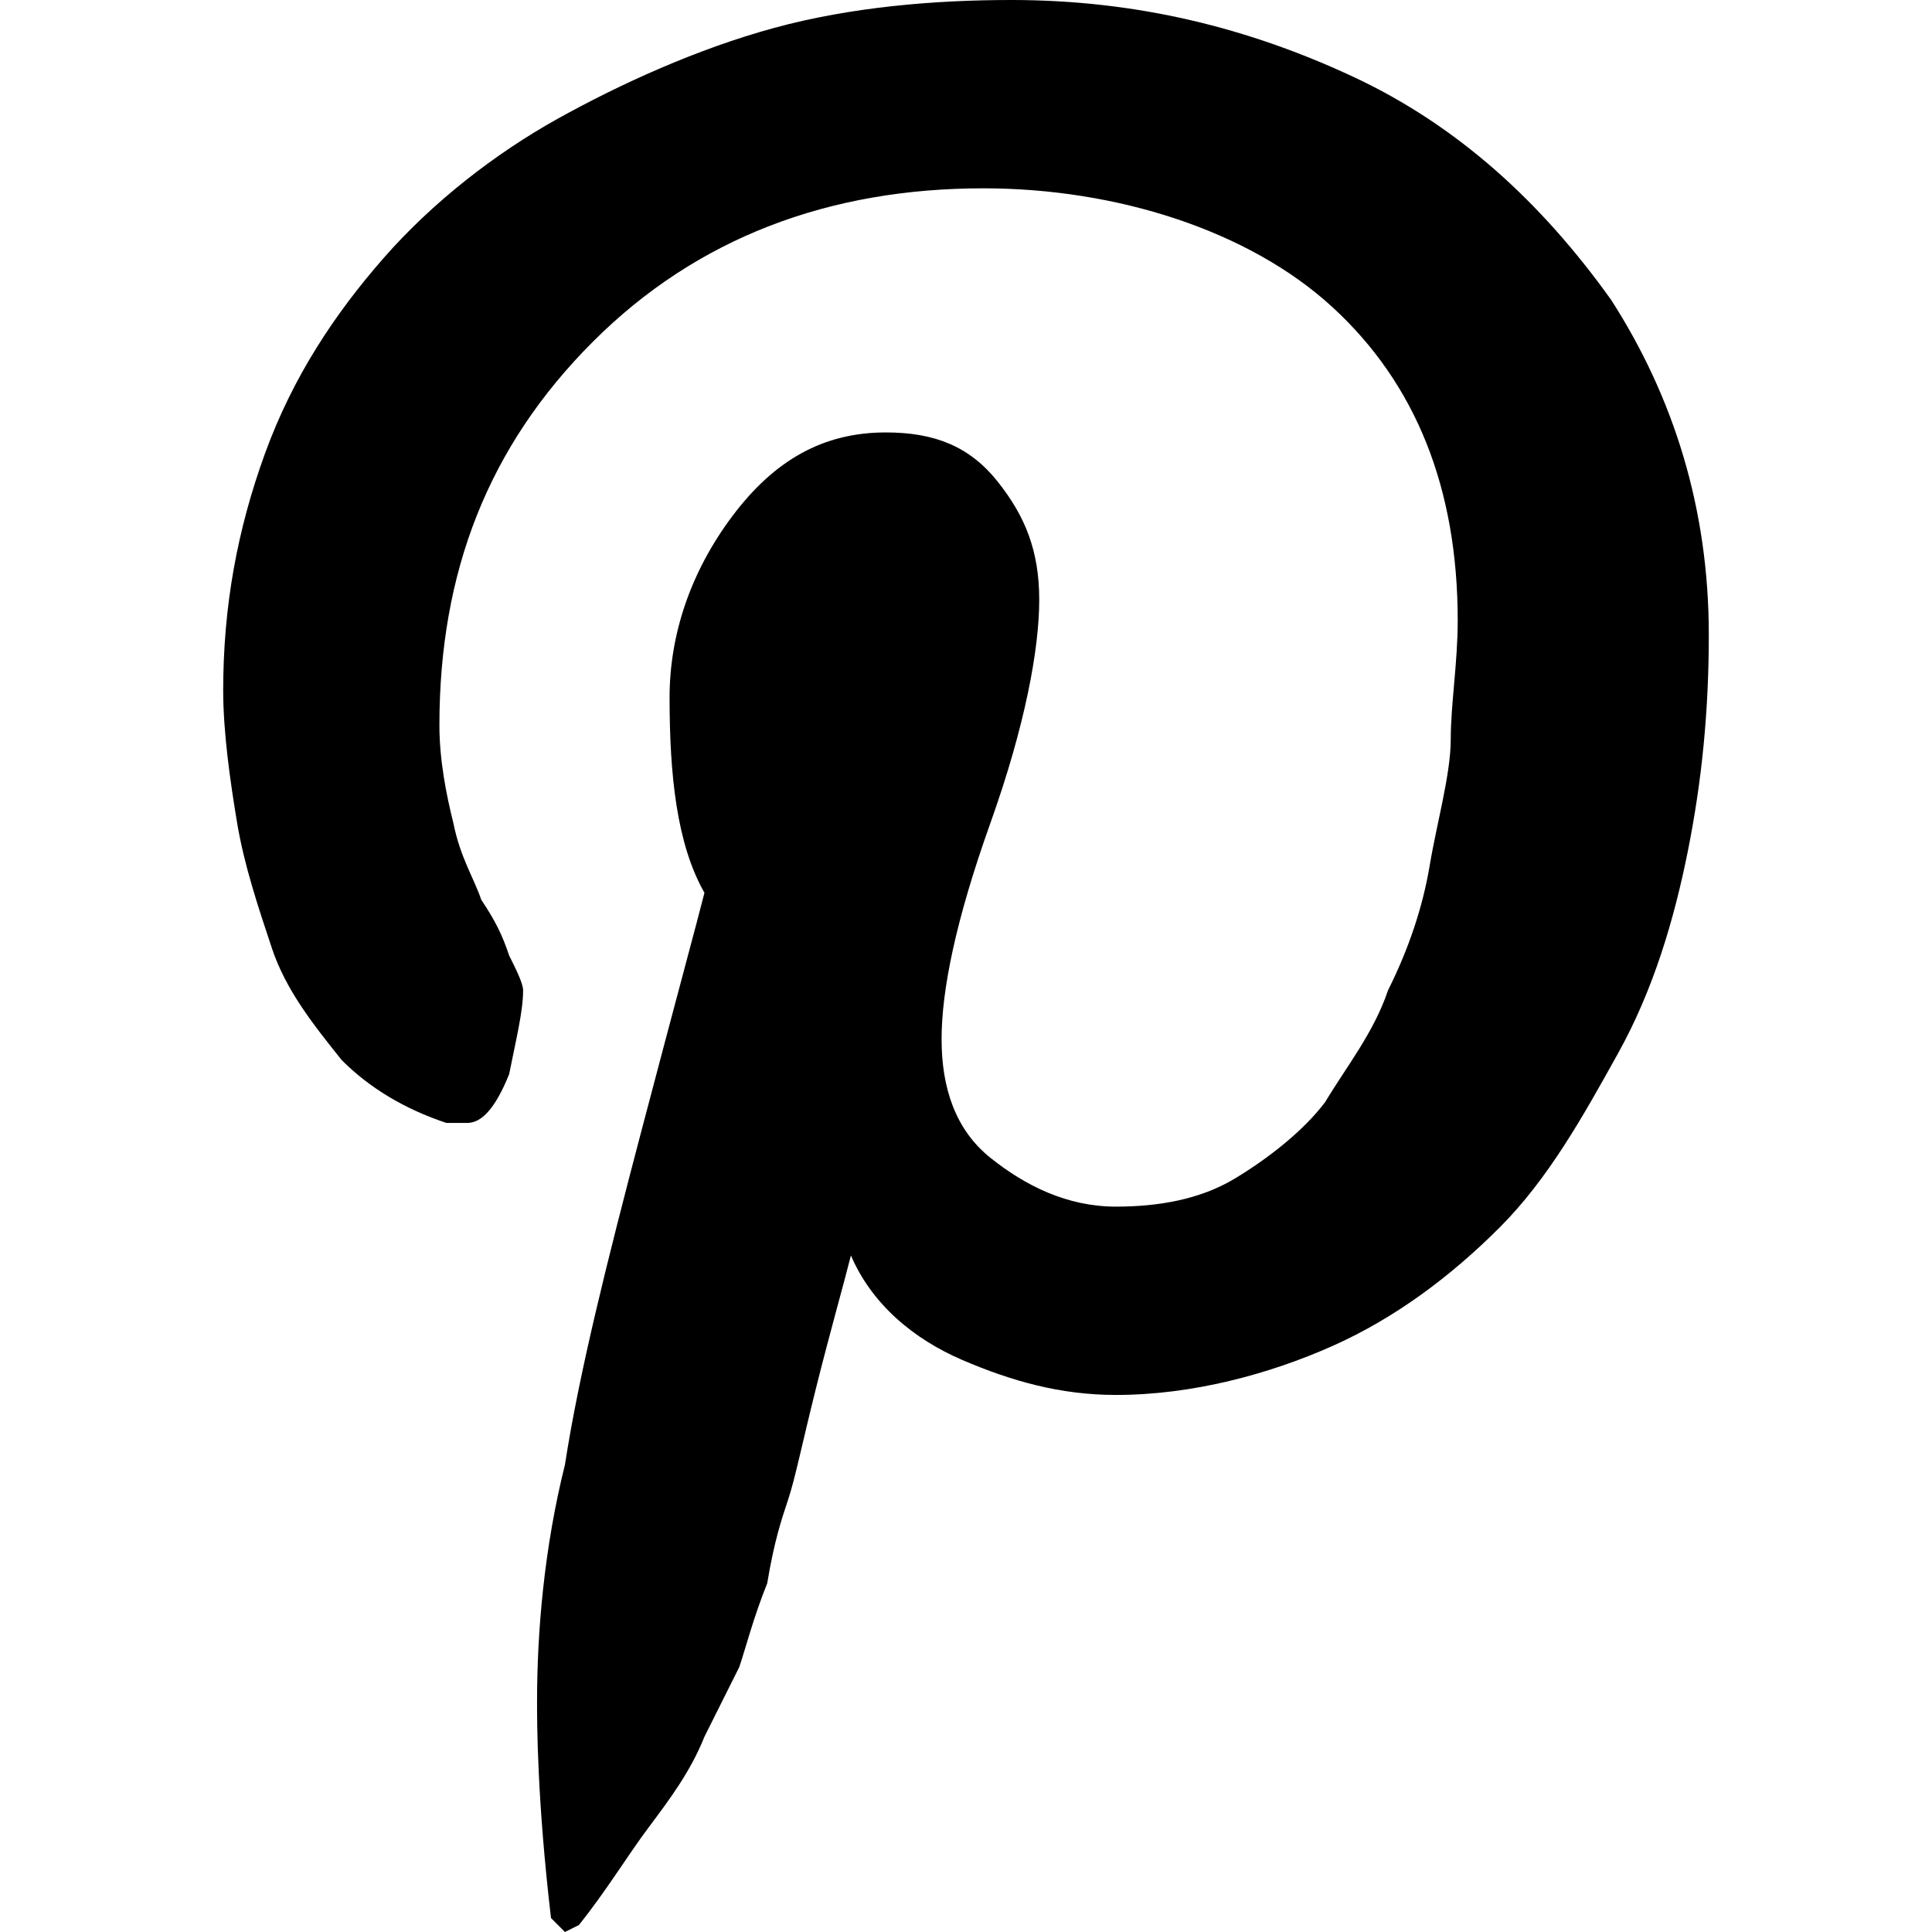
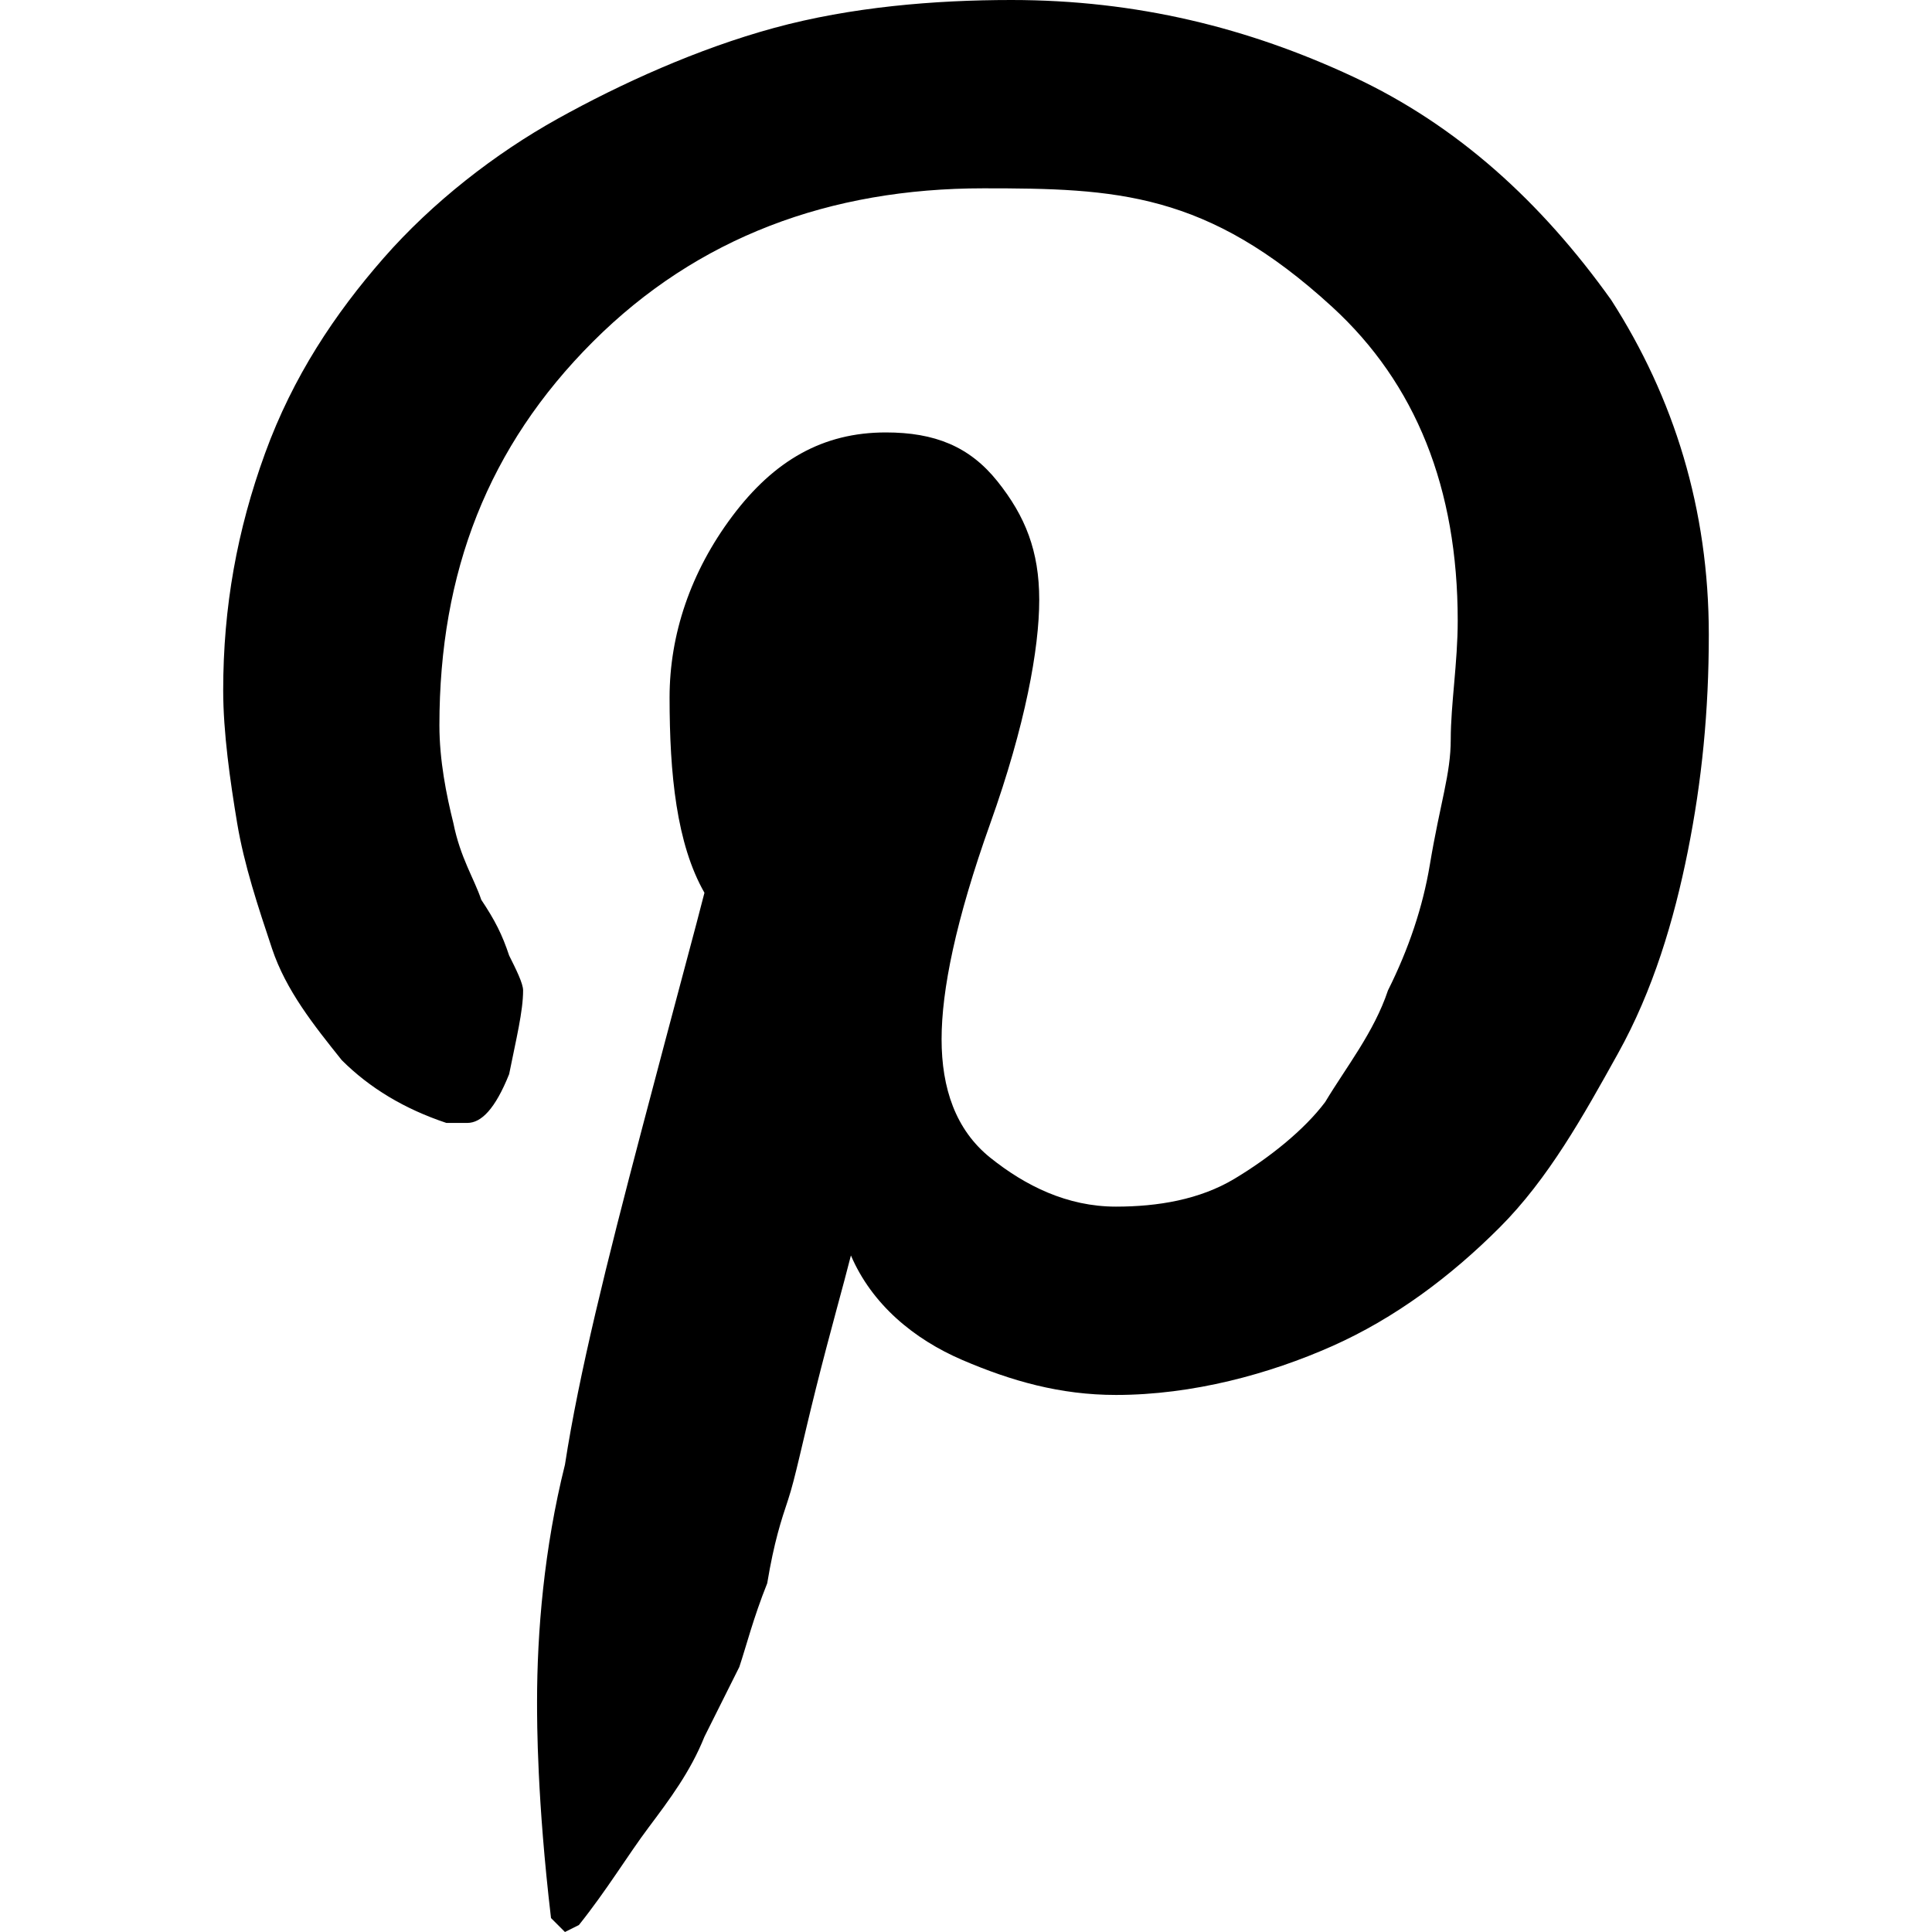
- <svg xmlns="http://www.w3.org/2000/svg" version="1.1" x="0px" y="0px" viewBox="0 0 27.7 27.7" style="enable-background:new 0 0 27.7 27.7" xml:space="preserve">
-   <path d="M3.2,9.9c0-1.2,0.2-2.3,0.6-3.4s1-2,1.7-2.8s1.6-1.5,2.5-2s2-1,3.1-1.3S13.4,0,14.5,0c1.8,0,3.4,0.4,4.9,1.1  s2.7,1.8,3.7,3.2c0.9,1.4,1.4,3,1.4,4.8c0,1.1-0.1,2.1-0.3,3.1s-0.5,2-1,2.9s-1,1.8-1.7,2.5c-0.7,0.7-1.5,1.3-2.4,1.7S17.1,20,16,20  c-0.8,0-1.5-0.2-2.2-0.5s-1.3-0.8-1.6-1.5c-0.1,0.4-0.3,1.1-0.5,1.9s-0.3,1.3-0.4,1.6s-0.2,0.6-0.3,1.2c-0.2,0.5-0.3,0.9-0.4,1.2  c-0.1,0.2-0.3,0.6-0.5,1c-0.2,0.5-0.5,0.9-0.8,1.3c-0.3,0.4-0.6,0.9-1,1.4l-0.2,0.1l-0.2-0.2c-0.2-1.7-0.2-2.8-0.2-3.1  c0-1,0.1-2.2,0.4-3.4c0.2-1.3,0.6-2.9,1.1-4.8c0.5-1.9,0.8-3,0.9-3.4c-0.4-0.7-0.5-1.7-0.5-2.8c0-0.9,0.3-1.8,0.9-2.6  s1.3-1.2,2.2-1.2c0.7,0,1.2,0.2,1.6,0.7c0.4,0.5,0.6,1,0.6,1.7c0,0.7-0.2,1.8-0.7,3.2s-0.7,2.4-0.7,3.1c0,0.7,0.2,1.3,0.7,1.7  s1.1,0.7,1.8,0.7c0.6,0,1.2-0.1,1.7-0.4c0.5-0.3,1-0.7,1.3-1.1c0.3-0.5,0.7-1,0.9-1.6c0.3-0.6,0.5-1.2,0.6-1.8s0.3-1.3,0.3-1.8  s0.1-1.1,0.1-1.7c0-1.9-0.6-3.4-1.8-4.5S16,2.7,14.1,2.7c-2.2,0-4.1,0.7-5.6,2.2s-2.2,3.3-2.2,5.5c0,0.5,0.1,1,0.2,1.4  c0.1,0.5,0.3,0.8,0.4,1.1c0.2,0.3,0.3,0.5,0.4,0.8c0.1,0.2,0.2,0.4,0.2,0.5c0,0.3-0.1,0.7-0.2,1.2c-0.2,0.5-0.4,0.7-0.6,0.7  c0,0-0.1,0-0.3,0c-0.6-0.2-1.1-0.5-1.5-0.9c-0.4-0.5-0.8-1-1-1.6s-0.4-1.2-0.5-1.8S3.2,10.5,3.2,9.9L3.2,9.9z" />
+ <svg xmlns="http://www.w3.org/2000/svg" xml:space="preserve" viewBox="0 0 27.7 27.7">
+   <path d="M3.2 9.9c0-1.2.2-2.3.6-3.4s1-2 1.7-2.8 1.6-1.5 2.5-2 2-1 3.1-1.3 2.3-.4 3.4-.4c1.8 0 3.4.4 4.9 1.1s2.7 1.8 3.7 3.2c.9 1.4 1.4 3 1.4 4.8 0 1.1-.1 2.1-.3 3.1s-.5 2-1 2.9-1 1.8-1.7 2.5-1.5 1.3-2.4 1.7-2 .7-3.1.7c-.8 0-1.5-.2-2.2-.5s-1.3-.8-1.6-1.5c-.1.4-.3 1.1-.5 1.9s-.3 1.3-.4 1.6-.2.6-.3 1.2c-.2.5-.3.9-.4 1.2l-.5 1c-.2.5-.5.9-.8 1.3s-.6.9-1 1.4l-.2.1-.2-.2c-.2-1.7-.2-2.8-.2-3.1 0-1 .1-2.2.4-3.4.2-1.3.6-2.9 1.1-4.8s.8-3 .9-3.4c-.4-.7-.5-1.7-.5-2.8 0-.9.3-1.8.9-2.6s1.3-1.2 2.2-1.2c.7 0 1.2.2 1.6.7s.6 1 .6 1.7-.2 1.8-.7 3.2-.7 2.4-.7 3.1.2 1.3.7 1.7 1.1.7 1.8.7c.6 0 1.2-.1 1.7-.4s1-.7 1.3-1.1c.3-.5.7-1 .9-1.6q.45-.9.6-1.8c.15-.9.3-1.3.3-1.8s.1-1.1.1-1.7q0-2.85-1.8-4.5c-1.8-1.65-3.1-1.7-5-1.7-2.2 0-4.1.7-5.6 2.2s-2.2 3.3-2.2 5.5c0 .5.1 1 .2 1.4.1.5.3.8.4 1.1.2.3.3.5.4.8.1.2.2.4.2.5 0 .3-.1.7-.2 1.2-.2.5-.4.7-.6.7h-.3q-.9-.3-1.5-.9c-.4-.5-.8-1-1-1.6s-.4-1.2-.5-1.8-.2-1.3-.2-1.9" />
</svg>
